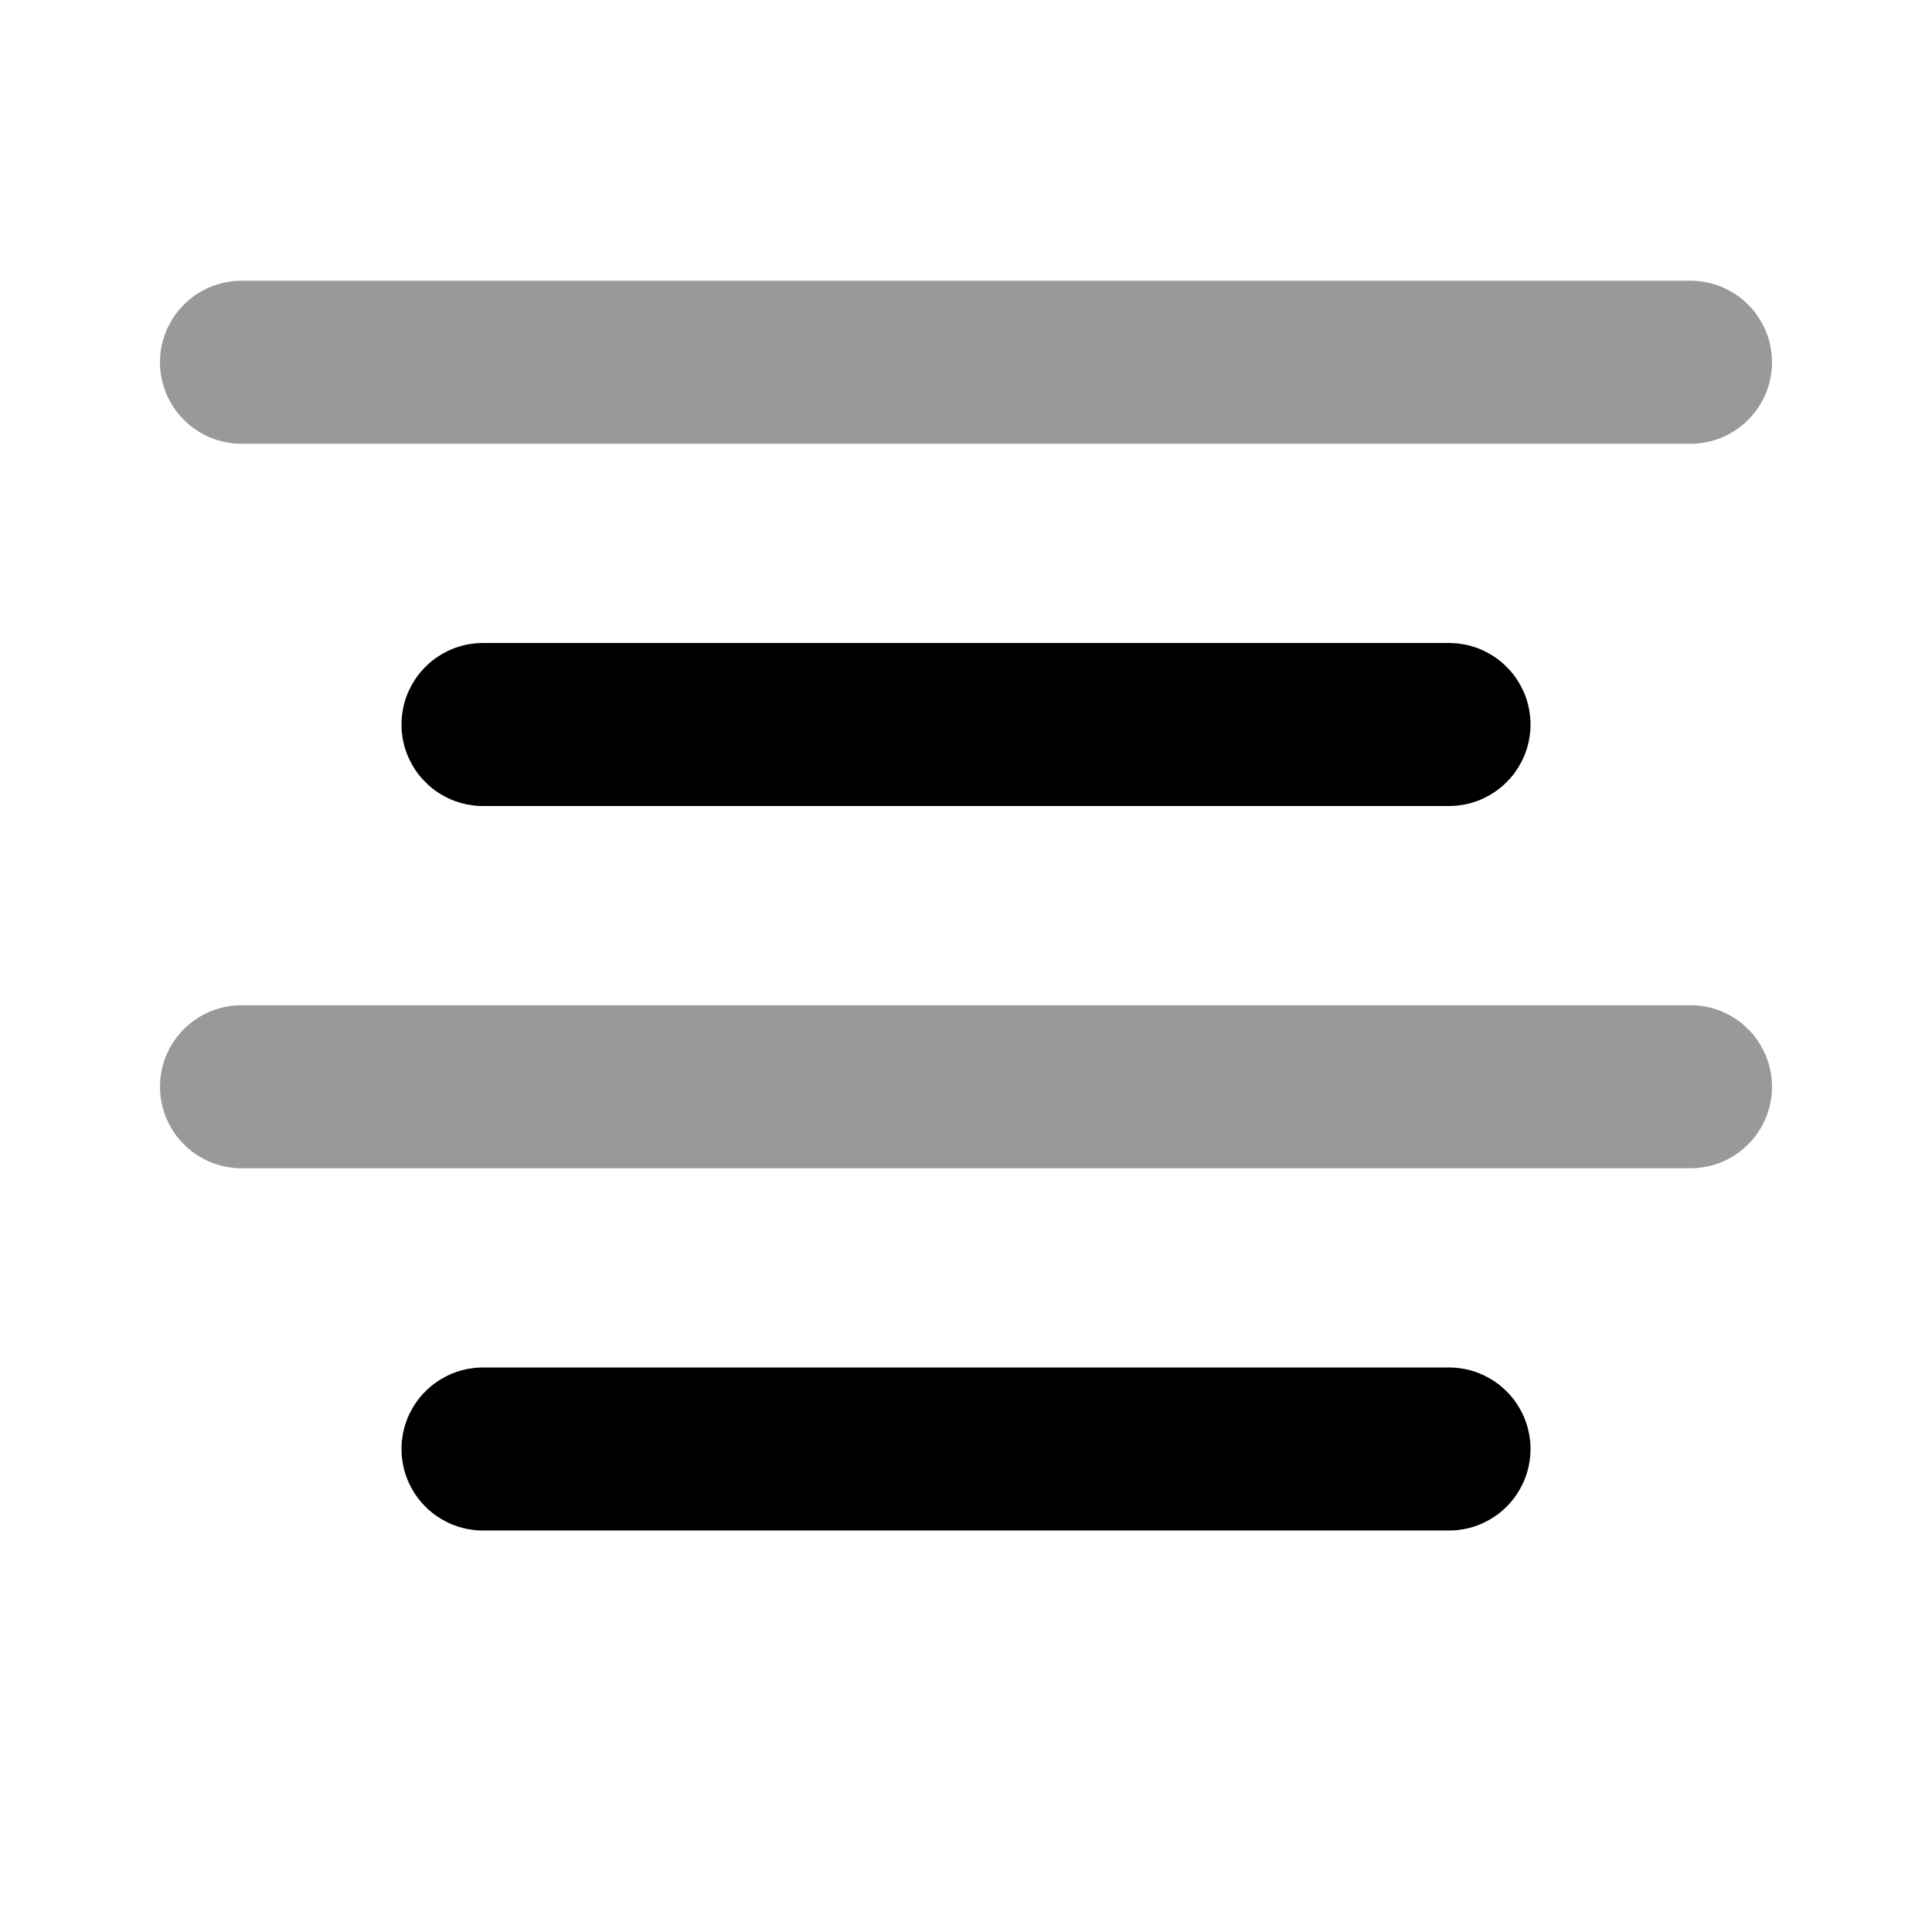
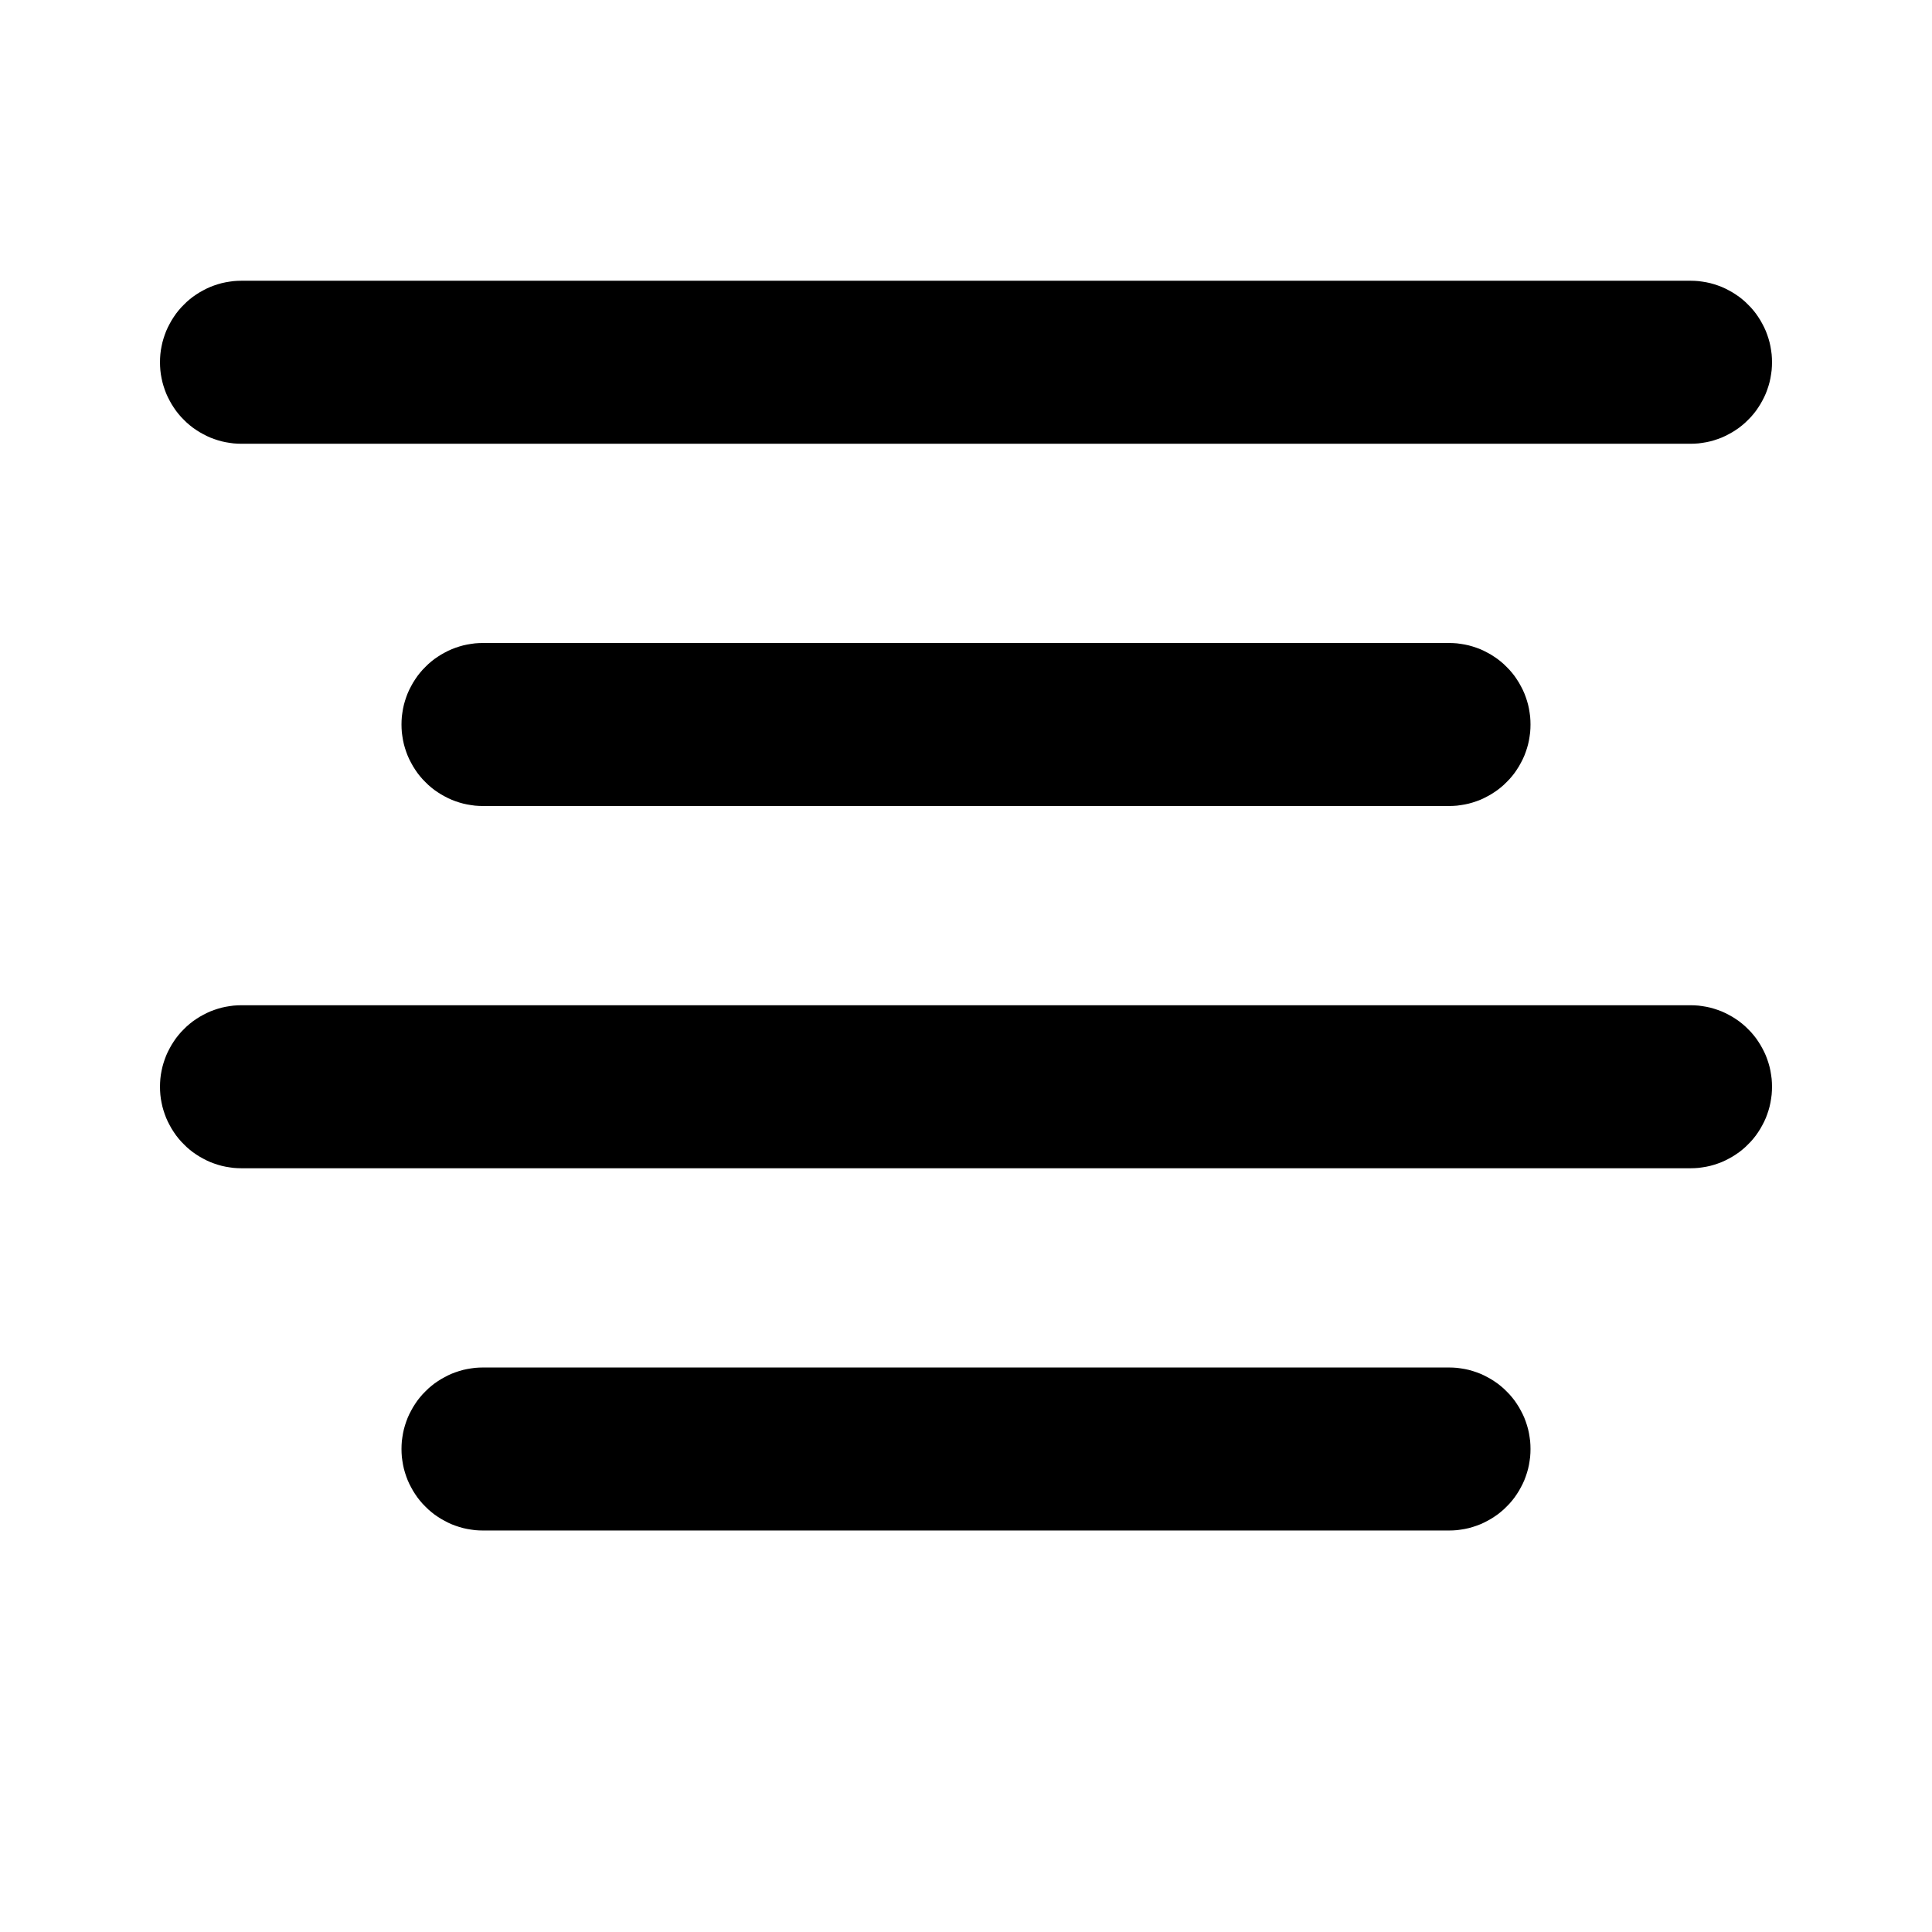
<svg xmlns="http://www.w3.org/2000/svg" fill="none" viewBox="0 0 16 16">
-   <path d="M2 8.325H14Q14.033 8.325 14.066 8.328Q14.099 8.332 14.132 8.338Q14.164 8.344 14.196 8.354Q14.228 8.364 14.258 8.376Q14.289 8.389 14.318 8.405Q14.347 8.42 14.375 8.439Q14.403 8.457 14.428 8.478Q14.454 8.499 14.477 8.523Q14.501 8.546 14.522 8.572Q14.543 8.597 14.561 8.625Q14.58 8.653 14.595 8.682Q14.611 8.711 14.624 8.742Q14.636 8.772 14.646 8.804Q14.656 8.836 14.662 8.868Q14.668 8.901 14.672 8.934Q14.675 8.967 14.675 9Q14.675 9.033 14.672 9.066Q14.668 9.099 14.662 9.132Q14.656 9.164 14.646 9.196Q14.636 9.228 14.624 9.258Q14.611 9.289 14.595 9.318Q14.58 9.347 14.561 9.375Q14.543 9.403 14.522 9.428Q14.501 9.454 14.477 9.477Q14.454 9.501 14.428 9.522Q14.403 9.543 14.375 9.561Q14.347 9.58 14.318 9.595Q14.289 9.611 14.258 9.624Q14.228 9.636 14.196 9.646Q14.164 9.656 14.132 9.662Q14.099 9.668 14.066 9.672Q14.033 9.675 14 9.675H2Q1.967 9.675 1.934 9.672Q1.901 9.668 1.868 9.662Q1.836 9.656 1.804 9.646Q1.772 9.636 1.742 9.624Q1.711 9.611 1.682 9.595Q1.653 9.58 1.625 9.561Q1.597 9.543 1.572 9.522Q1.546 9.501 1.523 9.477Q1.499 9.454 1.478 9.428Q1.457 9.403 1.439 9.375Q1.42 9.347 1.405 9.318Q1.389 9.289 1.376 9.258Q1.364 9.228 1.354 9.196Q1.344 9.164 1.338 9.132Q1.331 9.099 1.328 9.066Q1.325 9.033 1.325 9Q1.325 8.967 1.328 8.934Q1.331 8.901 1.338 8.868Q1.344 8.836 1.354 8.804Q1.364 8.772 1.376 8.742Q1.389 8.711 1.405 8.682Q1.42 8.653 1.439 8.625Q1.457 8.597 1.478 8.572Q1.499 8.546 1.523 8.523Q1.546 8.499 1.572 8.478Q1.597 8.457 1.625 8.439Q1.653 8.42 1.682 8.405Q1.711 8.389 1.742 8.376Q1.772 8.364 1.804 8.354Q1.836 8.344 1.868 8.338Q1.901 8.332 1.934 8.328Q1.967 8.325 2 8.325ZM2 2.325H14Q14.033 2.325 14.066 2.328Q14.099 2.332 14.132 2.338Q14.164 2.344 14.196 2.354Q14.228 2.364 14.258 2.376Q14.289 2.389 14.318 2.405Q14.347 2.42 14.375 2.439Q14.403 2.457 14.428 2.478Q14.454 2.499 14.477 2.523Q14.501 2.546 14.522 2.572Q14.543 2.597 14.561 2.625Q14.58 2.653 14.595 2.682Q14.611 2.711 14.624 2.742Q14.636 2.772 14.646 2.804Q14.656 2.836 14.662 2.868Q14.668 2.901 14.672 2.934Q14.675 2.967 14.675 3Q14.675 3.033 14.672 3.066Q14.668 3.099 14.662 3.132Q14.656 3.164 14.646 3.196Q14.636 3.228 14.624 3.258Q14.611 3.289 14.595 3.318Q14.58 3.347 14.561 3.375Q14.543 3.403 14.522 3.428Q14.501 3.454 14.477 3.477Q14.454 3.501 14.428 3.522Q14.403 3.543 14.375 3.561Q14.347 3.58 14.318 3.595Q14.289 3.611 14.258 3.624Q14.228 3.636 14.196 3.646Q14.164 3.656 14.132 3.662Q14.099 3.668 14.066 3.672Q14.033 3.675 14 3.675H2Q1.967 3.675 1.934 3.672Q1.901 3.668 1.868 3.662Q1.836 3.656 1.804 3.646Q1.772 3.636 1.742 3.624Q1.711 3.611 1.682 3.595Q1.653 3.58 1.625 3.561Q1.597 3.543 1.572 3.522Q1.546 3.501 1.523 3.477Q1.499 3.454 1.478 3.428Q1.457 3.403 1.439 3.375Q1.42 3.347 1.405 3.318Q1.389 3.289 1.376 3.258Q1.364 3.228 1.354 3.196Q1.344 3.164 1.338 3.132Q1.331 3.099 1.328 3.066Q1.325 3.033 1.325 3Q1.325 2.967 1.328 2.934Q1.331 2.901 1.338 2.868Q1.344 2.836 1.354 2.804Q1.364 2.772 1.376 2.742Q1.389 2.711 1.405 2.682Q1.42 2.653 1.439 2.625Q1.457 2.597 1.478 2.572Q1.499 2.546 1.523 2.523Q1.546 2.499 1.572 2.478Q1.597 2.457 1.625 2.439Q1.653 2.42 1.682 2.405Q1.711 2.389 1.742 2.376Q1.772 2.364 1.804 2.354Q1.836 2.344 1.868 2.338Q1.901 2.332 1.934 2.328Q1.967 2.325 2 2.325Z" fill="currentColor" opacity="0.4" />
-   <path d="M4 5.325H12Q12.033 5.325 12.066 5.328Q12.099 5.332 12.132 5.338Q12.164 5.344 12.196 5.354Q12.228 5.364 12.258 5.376Q12.289 5.389 12.318 5.405Q12.347 5.42 12.375 5.439Q12.403 5.457 12.428 5.478Q12.454 5.499 12.477 5.523Q12.501 5.546 12.522 5.572Q12.543 5.597 12.561 5.625Q12.58 5.653 12.595 5.682Q12.611 5.711 12.624 5.742Q12.636 5.772 12.646 5.804Q12.656 5.836 12.662 5.868Q12.668 5.901 12.672 5.934Q12.675 5.967 12.675 6Q12.675 6.033 12.672 6.066Q12.668 6.099 12.662 6.132Q12.656 6.164 12.646 6.196Q12.636 6.228 12.624 6.258Q12.611 6.289 12.595 6.318Q12.58 6.347 12.561 6.375Q12.543 6.403 12.522 6.428Q12.501 6.454 12.477 6.477Q12.454 6.501 12.428 6.522Q12.403 6.543 12.375 6.561Q12.347 6.58 12.318 6.595Q12.289 6.611 12.258 6.624Q12.228 6.636 12.196 6.646Q12.164 6.656 12.132 6.662Q12.099 6.668 12.066 6.672Q12.033 6.675 12 6.675H4Q3.967 6.675 3.934 6.672Q3.901 6.668 3.868 6.662Q3.836 6.656 3.804 6.646Q3.772 6.636 3.742 6.624Q3.711 6.611 3.682 6.595Q3.653 6.58 3.625 6.561Q3.597 6.543 3.572 6.522Q3.546 6.501 3.523 6.477Q3.499 6.454 3.478 6.428Q3.457 6.403 3.439 6.375Q3.42 6.347 3.405 6.318Q3.389 6.289 3.376 6.258Q3.364 6.228 3.354 6.196Q3.344 6.164 3.338 6.132Q3.332 6.099 3.328 6.066Q3.325 6.033 3.325 6Q3.325 5.967 3.328 5.934Q3.332 5.901 3.338 5.868Q3.344 5.836 3.354 5.804Q3.364 5.772 3.376 5.742Q3.389 5.711 3.405 5.682Q3.42 5.653 3.439 5.625Q3.457 5.597 3.478 5.572Q3.499 5.546 3.523 5.523Q3.546 5.499 3.572 5.478Q3.597 5.457 3.625 5.439Q3.653 5.42 3.682 5.405Q3.711 5.389 3.742 5.376Q3.772 5.364 3.804 5.354Q3.836 5.344 3.868 5.338Q3.901 5.332 3.934 5.328Q3.967 5.325 4 5.325ZM4 11.325H12Q12.033 11.325 12.066 11.328Q12.099 11.332 12.132 11.338Q12.164 11.344 12.196 11.354Q12.228 11.364 12.258 11.376Q12.289 11.389 12.318 11.405Q12.347 11.42 12.375 11.439Q12.403 11.457 12.428 11.478Q12.454 11.499 12.477 11.523Q12.501 11.546 12.522 11.572Q12.543 11.597 12.561 11.625Q12.58 11.653 12.595 11.682Q12.611 11.711 12.624 11.742Q12.636 11.772 12.646 11.804Q12.656 11.836 12.662 11.868Q12.668 11.901 12.672 11.934Q12.675 11.967 12.675 12Q12.675 12.033 12.672 12.066Q12.668 12.099 12.662 12.132Q12.656 12.164 12.646 12.196Q12.636 12.228 12.624 12.258Q12.611 12.289 12.595 12.318Q12.58 12.347 12.561 12.375Q12.543 12.403 12.522 12.428Q12.501 12.454 12.477 12.477Q12.454 12.501 12.428 12.522Q12.403 12.543 12.375 12.561Q12.347 12.58 12.318 12.595Q12.289 12.611 12.258 12.624Q12.228 12.636 12.196 12.646Q12.164 12.656 12.132 12.662Q12.099 12.668 12.066 12.672Q12.033 12.675 12 12.675H4Q3.967 12.675 3.934 12.672Q3.901 12.668 3.868 12.662Q3.836 12.656 3.804 12.646Q3.772 12.636 3.742 12.624Q3.711 12.611 3.682 12.595Q3.653 12.58 3.625 12.561Q3.597 12.543 3.572 12.522Q3.546 12.501 3.523 12.477Q3.499 12.454 3.478 12.428Q3.457 12.403 3.439 12.375Q3.42 12.347 3.405 12.318Q3.389 12.289 3.376 12.258Q3.364 12.228 3.354 12.196Q3.344 12.164 3.338 12.132Q3.332 12.099 3.328 12.066Q3.325 12.033 3.325 12Q3.325 11.967 3.328 11.934Q3.332 11.901 3.338 11.868Q3.344 11.836 3.354 11.804Q3.364 11.772 3.376 11.742Q3.389 11.711 3.405 11.682Q3.42 11.653 3.439 11.625Q3.457 11.597 3.478 11.572Q3.499 11.546 3.523 11.523Q3.546 11.499 3.572 11.478Q3.597 11.457 3.625 11.439Q3.653 11.42 3.682 11.405Q3.711 11.389 3.742 11.376Q3.772 11.364 3.804 11.354Q3.836 11.344 3.868 11.338Q3.901 11.332 3.934 11.328Q3.967 11.325 4 11.325Z" fill="currentColor" />
+   <path d="M2 8.325H14Q14.033 8.325 14.066 8.328Q14.099 8.332 14.132 8.338Q14.164 8.344 14.196 8.354Q14.228 8.364 14.258 8.376Q14.289 8.389 14.318 8.405Q14.347 8.42 14.375 8.439Q14.403 8.457 14.428 8.478Q14.454 8.499 14.477 8.523Q14.501 8.546 14.522 8.572Q14.543 8.597 14.561 8.625Q14.58 8.653 14.595 8.682Q14.611 8.711 14.624 8.742Q14.636 8.772 14.646 8.804Q14.656 8.836 14.662 8.868Q14.668 8.901 14.672 8.934Q14.675 8.967 14.675 9Q14.675 9.033 14.672 9.066Q14.668 9.099 14.662 9.132Q14.656 9.164 14.646 9.196Q14.636 9.228 14.624 9.258Q14.611 9.289 14.595 9.318Q14.58 9.347 14.561 9.375Q14.543 9.403 14.522 9.428Q14.501 9.454 14.477 9.477Q14.454 9.501 14.428 9.522Q14.403 9.543 14.375 9.561Q14.347 9.58 14.318 9.595Q14.289 9.611 14.258 9.624Q14.228 9.636 14.196 9.646Q14.164 9.656 14.132 9.662Q14.099 9.668 14.066 9.672Q14.033 9.675 14 9.675H2Q1.967 9.675 1.934 9.672Q1.901 9.668 1.868 9.662Q1.836 9.656 1.804 9.646Q1.772 9.636 1.742 9.624Q1.711 9.611 1.682 9.595Q1.653 9.58 1.625 9.561Q1.597 9.543 1.572 9.522Q1.546 9.501 1.523 9.477Q1.499 9.454 1.478 9.428Q1.457 9.403 1.439 9.375Q1.42 9.347 1.405 9.318Q1.389 9.289 1.376 9.258Q1.364 9.228 1.354 9.196Q1.344 9.164 1.338 9.132Q1.331 9.099 1.328 9.066Q1.325 9.033 1.325 9Q1.325 8.967 1.328 8.934Q1.331 8.901 1.338 8.868Q1.344 8.836 1.354 8.804Q1.364 8.772 1.376 8.742Q1.389 8.711 1.405 8.682Q1.42 8.653 1.439 8.625Q1.457 8.597 1.478 8.572Q1.499 8.546 1.523 8.523Q1.546 8.499 1.572 8.478Q1.597 8.457 1.625 8.439Q1.653 8.42 1.682 8.405Q1.711 8.389 1.742 8.376Q1.772 8.364 1.804 8.354Q1.836 8.344 1.868 8.338Q1.901 8.332 1.934 8.328Q1.967 8.325 2 8.325ZM2 2.325H14Q14.033 2.325 14.066 2.328Q14.099 2.332 14.132 2.338Q14.164 2.344 14.196 2.354Q14.228 2.364 14.258 2.376Q14.289 2.389 14.318 2.405Q14.347 2.42 14.375 2.439Q14.403 2.457 14.428 2.478Q14.454 2.499 14.477 2.523Q14.501 2.546 14.522 2.572Q14.543 2.597 14.561 2.625Q14.58 2.653 14.595 2.682Q14.611 2.711 14.624 2.742Q14.636 2.772 14.646 2.804Q14.656 2.836 14.662 2.868Q14.668 2.901 14.672 2.934Q14.675 2.967 14.675 3Q14.675 3.033 14.672 3.066Q14.668 3.099 14.662 3.132Q14.656 3.164 14.646 3.196Q14.636 3.228 14.624 3.258Q14.611 3.289 14.595 3.318Q14.58 3.347 14.561 3.375Q14.543 3.403 14.522 3.428Q14.501 3.454 14.477 3.477Q14.454 3.501 14.428 3.522Q14.403 3.543 14.375 3.561Q14.347 3.58 14.318 3.595Q14.289 3.611 14.258 3.624Q14.228 3.636 14.196 3.646Q14.164 3.656 14.132 3.662Q14.099 3.668 14.066 3.672Q14.033 3.675 14 3.675H2Q1.967 3.675 1.934 3.672Q1.901 3.668 1.868 3.662Q1.836 3.656 1.804 3.646Q1.772 3.636 1.742 3.624Q1.711 3.611 1.682 3.595Q1.653 3.58 1.625 3.561Q1.597 3.543 1.572 3.522Q1.546 3.501 1.523 3.477Q1.499 3.454 1.478 3.428Q1.457 3.403 1.439 3.375Q1.42 3.347 1.405 3.318Q1.389 3.289 1.376 3.258Q1.364 3.228 1.354 3.196Q1.344 3.164 1.338 3.132Q1.331 3.099 1.328 3.066Q1.325 3.033 1.325 3Q1.325 2.967 1.328 2.934Q1.331 2.901 1.338 2.868Q1.344 2.836 1.354 2.804Q1.364 2.772 1.376 2.742Q1.389 2.711 1.405 2.682Q1.42 2.653 1.439 2.625Q1.457 2.597 1.478 2.572Q1.499 2.546 1.523 2.523Q1.546 2.499 1.572 2.478Q1.597 2.457 1.625 2.439Q1.653 2.42 1.682 2.405Q1.711 2.389 1.742 2.376Q1.772 2.364 1.804 2.354Q1.836 2.344 1.868 2.338Q1.901 2.332 1.934 2.328Q1.967 2.325 2 2.325ZM4 5.325H12Q12.033 5.325 12.066 5.328Q12.099 5.332 12.132 5.338Q12.164 5.344 12.196 5.354Q12.228 5.364 12.258 5.376Q12.289 5.389 12.318 5.405Q12.347 5.42 12.375 5.439Q12.403 5.457 12.428 5.478Q12.454 5.499 12.477 5.523Q12.501 5.546 12.522 5.572Q12.543 5.597 12.561 5.625Q12.58 5.653 12.595 5.682Q12.611 5.711 12.624 5.742Q12.636 5.772 12.646 5.804Q12.656 5.836 12.662 5.868Q12.668 5.901 12.672 5.934Q12.675 5.967 12.675 6Q12.675 6.033 12.672 6.066Q12.668 6.099 12.662 6.132Q12.656 6.164 12.646 6.196Q12.636 6.228 12.624 6.258Q12.611 6.289 12.595 6.318Q12.58 6.347 12.561 6.375Q12.543 6.403 12.522 6.428Q12.501 6.454 12.477 6.477Q12.454 6.501 12.428 6.522Q12.403 6.543 12.375 6.561Q12.347 6.58 12.318 6.595Q12.289 6.611 12.258 6.624Q12.228 6.636 12.196 6.646Q12.164 6.656 12.132 6.662Q12.099 6.668 12.066 6.672Q12.033 6.675 12 6.675H4Q3.967 6.675 3.934 6.672Q3.901 6.668 3.868 6.662Q3.836 6.656 3.804 6.646Q3.772 6.636 3.742 6.624Q3.711 6.611 3.682 6.595Q3.653 6.58 3.625 6.561Q3.597 6.543 3.572 6.522Q3.546 6.501 3.523 6.477Q3.499 6.454 3.478 6.428Q3.457 6.403 3.439 6.375Q3.42 6.347 3.405 6.318Q3.389 6.289 3.376 6.258Q3.364 6.228 3.354 6.196Q3.344 6.164 3.338 6.132Q3.332 6.099 3.328 6.066Q3.325 6.033 3.325 6Q3.325 5.967 3.328 5.934Q3.332 5.901 3.338 5.868Q3.344 5.836 3.354 5.804Q3.364 5.772 3.376 5.742Q3.389 5.711 3.405 5.682Q3.42 5.653 3.439 5.625Q3.457 5.597 3.478 5.572Q3.499 5.546 3.523 5.523Q3.546 5.499 3.572 5.478Q3.597 5.457 3.625 5.439Q3.653 5.42 3.682 5.405Q3.711 5.389 3.742 5.376Q3.772 5.364 3.804 5.354Q3.836 5.344 3.868 5.338Q3.901 5.332 3.934 5.328Q3.967 5.325 4 5.325ZM4 11.325H12Q12.033 11.325 12.066 11.328Q12.099 11.332 12.132 11.338Q12.164 11.344 12.196 11.354Q12.228 11.364 12.258 11.376Q12.289 11.389 12.318 11.405Q12.347 11.42 12.375 11.439Q12.403 11.457 12.428 11.478Q12.454 11.499 12.477 11.523Q12.501 11.546 12.522 11.572Q12.543 11.597 12.561 11.625Q12.58 11.653 12.595 11.682Q12.611 11.711 12.624 11.742Q12.636 11.772 12.646 11.804Q12.656 11.836 12.662 11.868Q12.668 11.901 12.672 11.934Q12.675 11.967 12.675 12Q12.675 12.033 12.672 12.066Q12.668 12.099 12.662 12.132Q12.656 12.164 12.646 12.196Q12.636 12.228 12.624 12.258Q12.611 12.289 12.595 12.318Q12.58 12.347 12.561 12.375Q12.543 12.403 12.522 12.428Q12.501 12.454 12.477 12.477Q12.454 12.501 12.428 12.522Q12.403 12.543 12.375 12.561Q12.347 12.58 12.318 12.595Q12.289 12.611 12.258 12.624Q12.228 12.636 12.196 12.646Q12.164 12.656 12.132 12.662Q12.099 12.668 12.066 12.672Q12.033 12.675 12 12.675H4Q3.967 12.675 3.934 12.672Q3.901 12.668 3.868 12.662Q3.836 12.656 3.804 12.646Q3.772 12.636 3.742 12.624Q3.711 12.611 3.682 12.595Q3.653 12.58 3.625 12.561Q3.597 12.543 3.572 12.522Q3.546 12.501 3.523 12.477Q3.499 12.454 3.478 12.428Q3.457 12.403 3.439 12.375Q3.42 12.347 3.405 12.318Q3.389 12.289 3.376 12.258Q3.364 12.228 3.354 12.196Q3.344 12.164 3.338 12.132Q3.332 12.099 3.328 12.066Q3.325 12.033 3.325 12Q3.325 11.967 3.328 11.934Q3.332 11.901 3.338 11.868Q3.344 11.836 3.354 11.804Q3.364 11.772 3.376 11.742Q3.389 11.711 3.405 11.682Q3.42 11.653 3.439 11.625Q3.457 11.597 3.478 11.572Q3.499 11.546 3.523 11.523Q3.546 11.499 3.572 11.478Q3.597 11.457 3.625 11.439Q3.653 11.42 3.682 11.405Q3.711 11.389 3.742 11.376Q3.772 11.364 3.804 11.354Q3.836 11.344 3.868 11.338Q3.901 11.332 3.934 11.328Q3.967 11.325 4 11.325Z" fill="currentColor" />
</svg>
